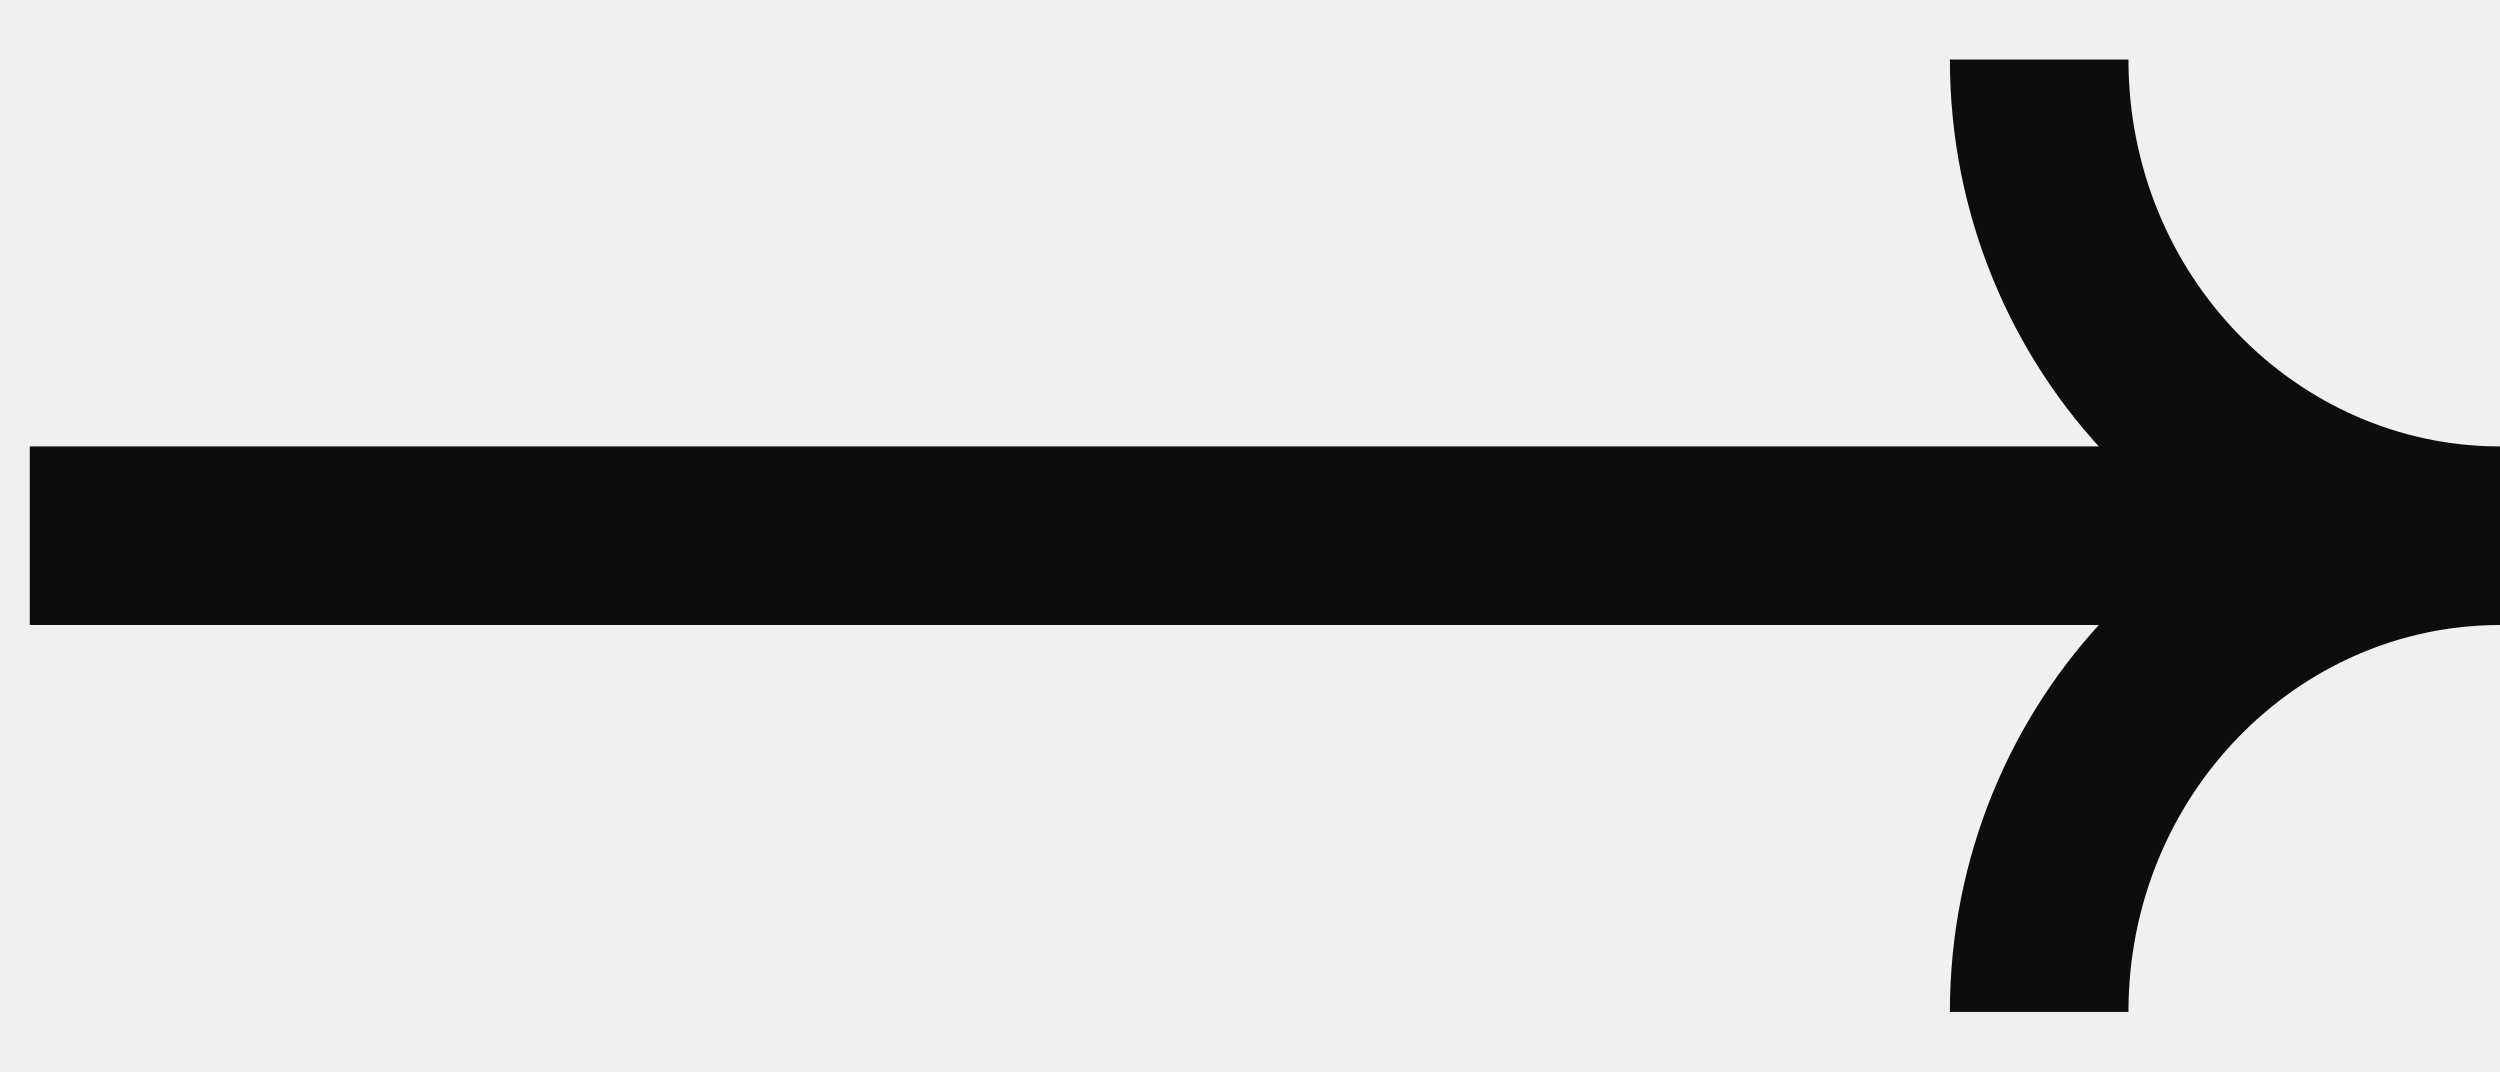
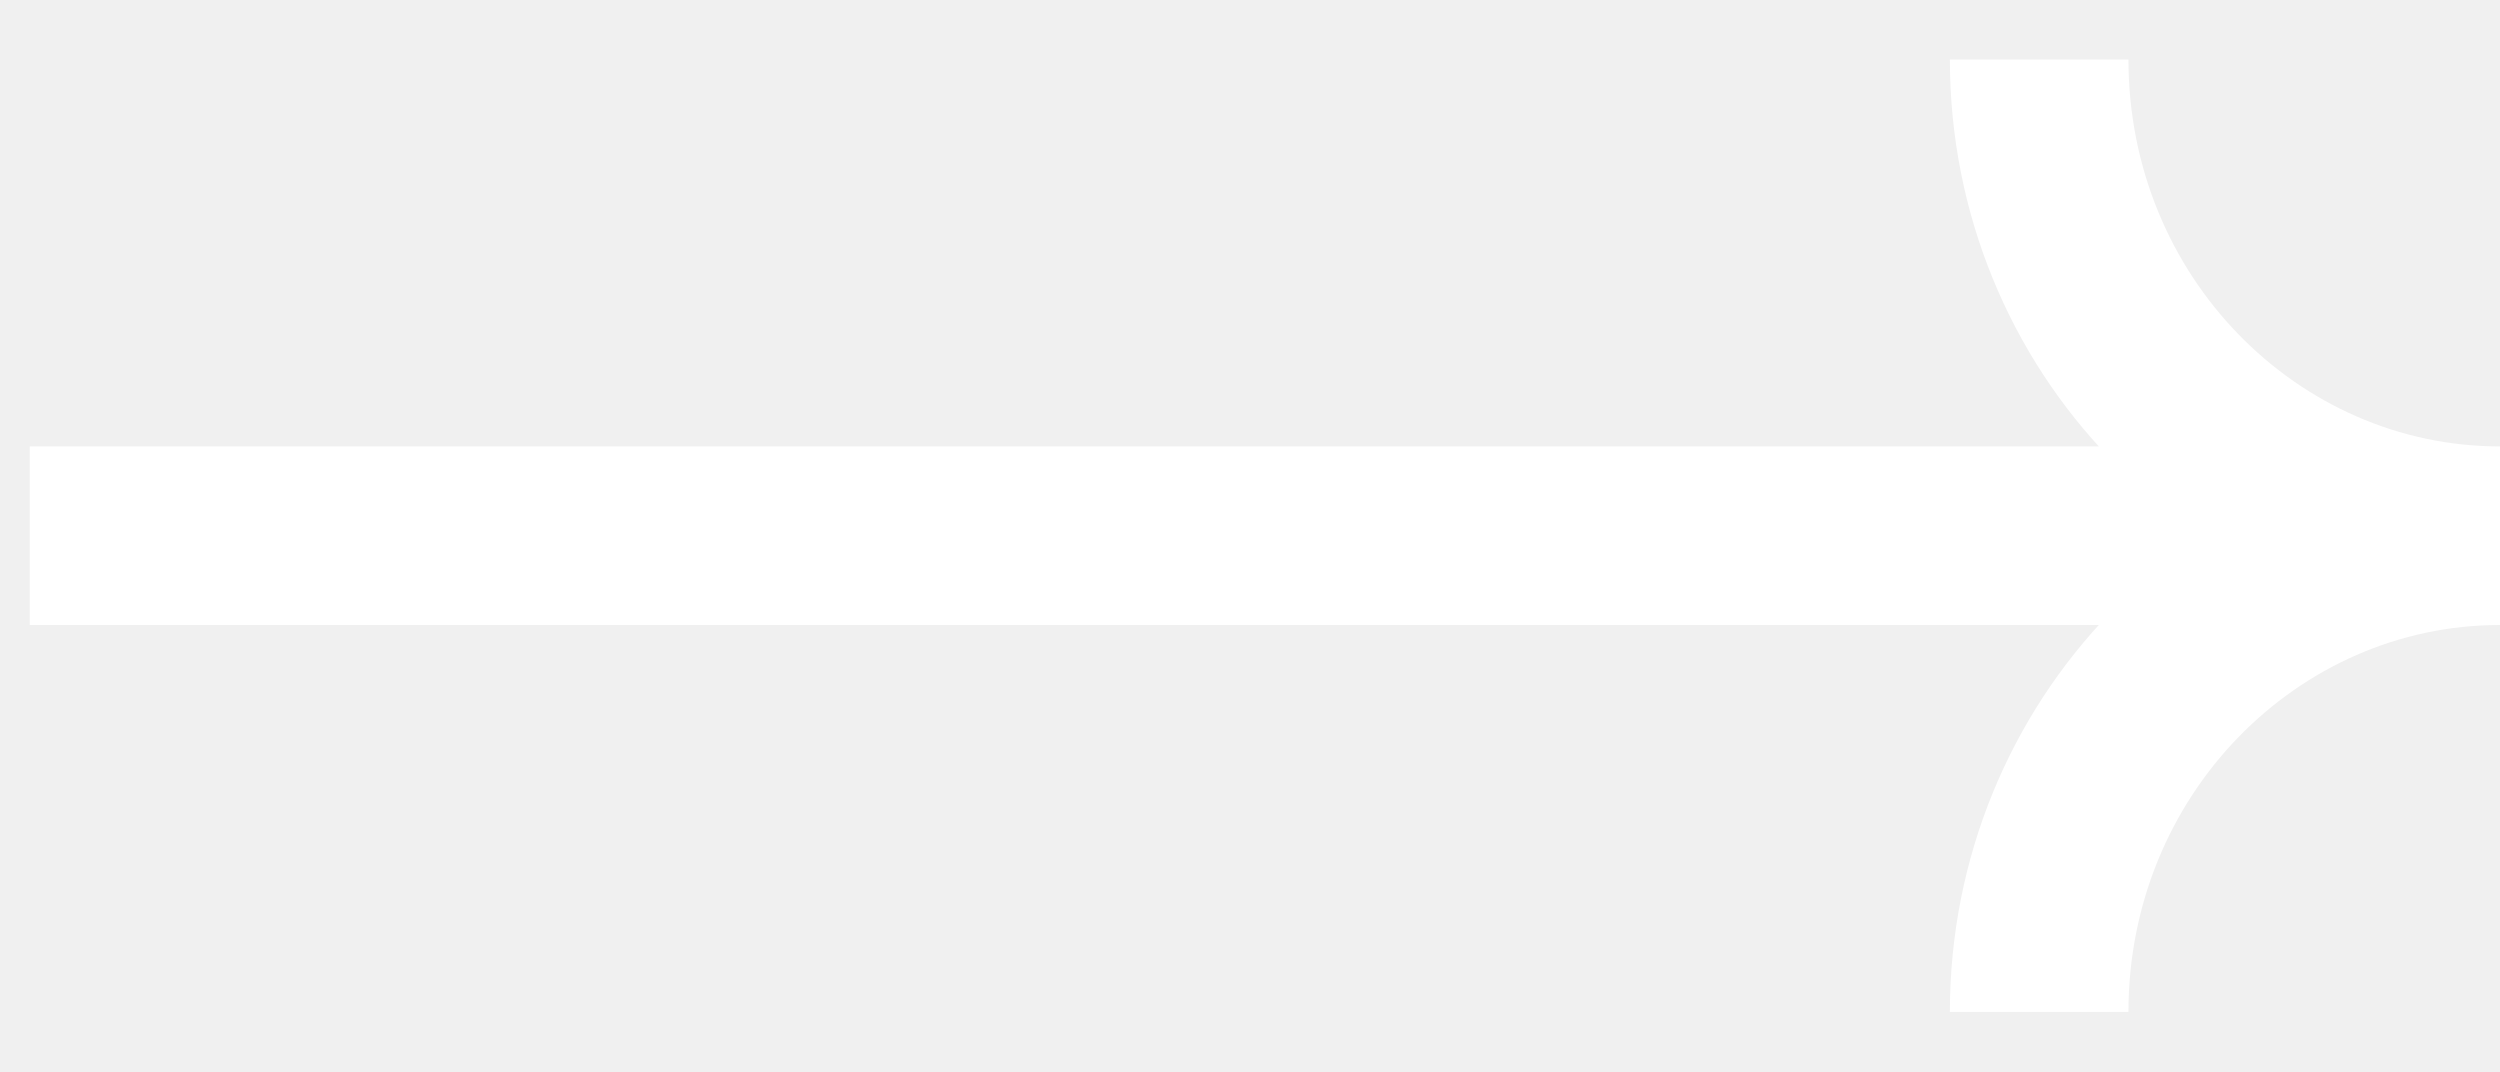
<svg xmlns="http://www.w3.org/2000/svg" width="21" height="9" viewBox="0 0 21 9" fill="none">
-   <path d="M1 3.75H0.25L0.25 5.25L1 5.25L1 3.75ZM1 5.25L20 5.25V3.75L1 3.75L1 5.25ZM16.379 0.5C16.379 3.1 18.425 5.25 21 5.25V3.75C19.299 3.75 17.879 2.318 17.879 0.5L16.379 0.5ZM21 3.75C18.425 3.75 16.379 5.9 16.379 8.5H17.879C17.879 6.682 19.299 5.25 21 5.25V3.75Z" fill="#0D0D0D" />
+   <path d="M1 3.75H0.25L0.25 5.25L1 5.25L1 3.75ZM1 5.25L20 5.25V3.75L1 3.75L1 5.25ZM16.379 0.5C16.379 3.1 18.425 5.25 21 5.25V3.75C19.299 3.75 17.879 2.318 17.879 0.5L16.379 0.5ZM21 3.75C18.425 3.75 16.379 5.9 16.379 8.5H17.879C17.879 6.682 19.299 5.25 21 5.25V3.75Z" fill="#FFF" />
</svg>
